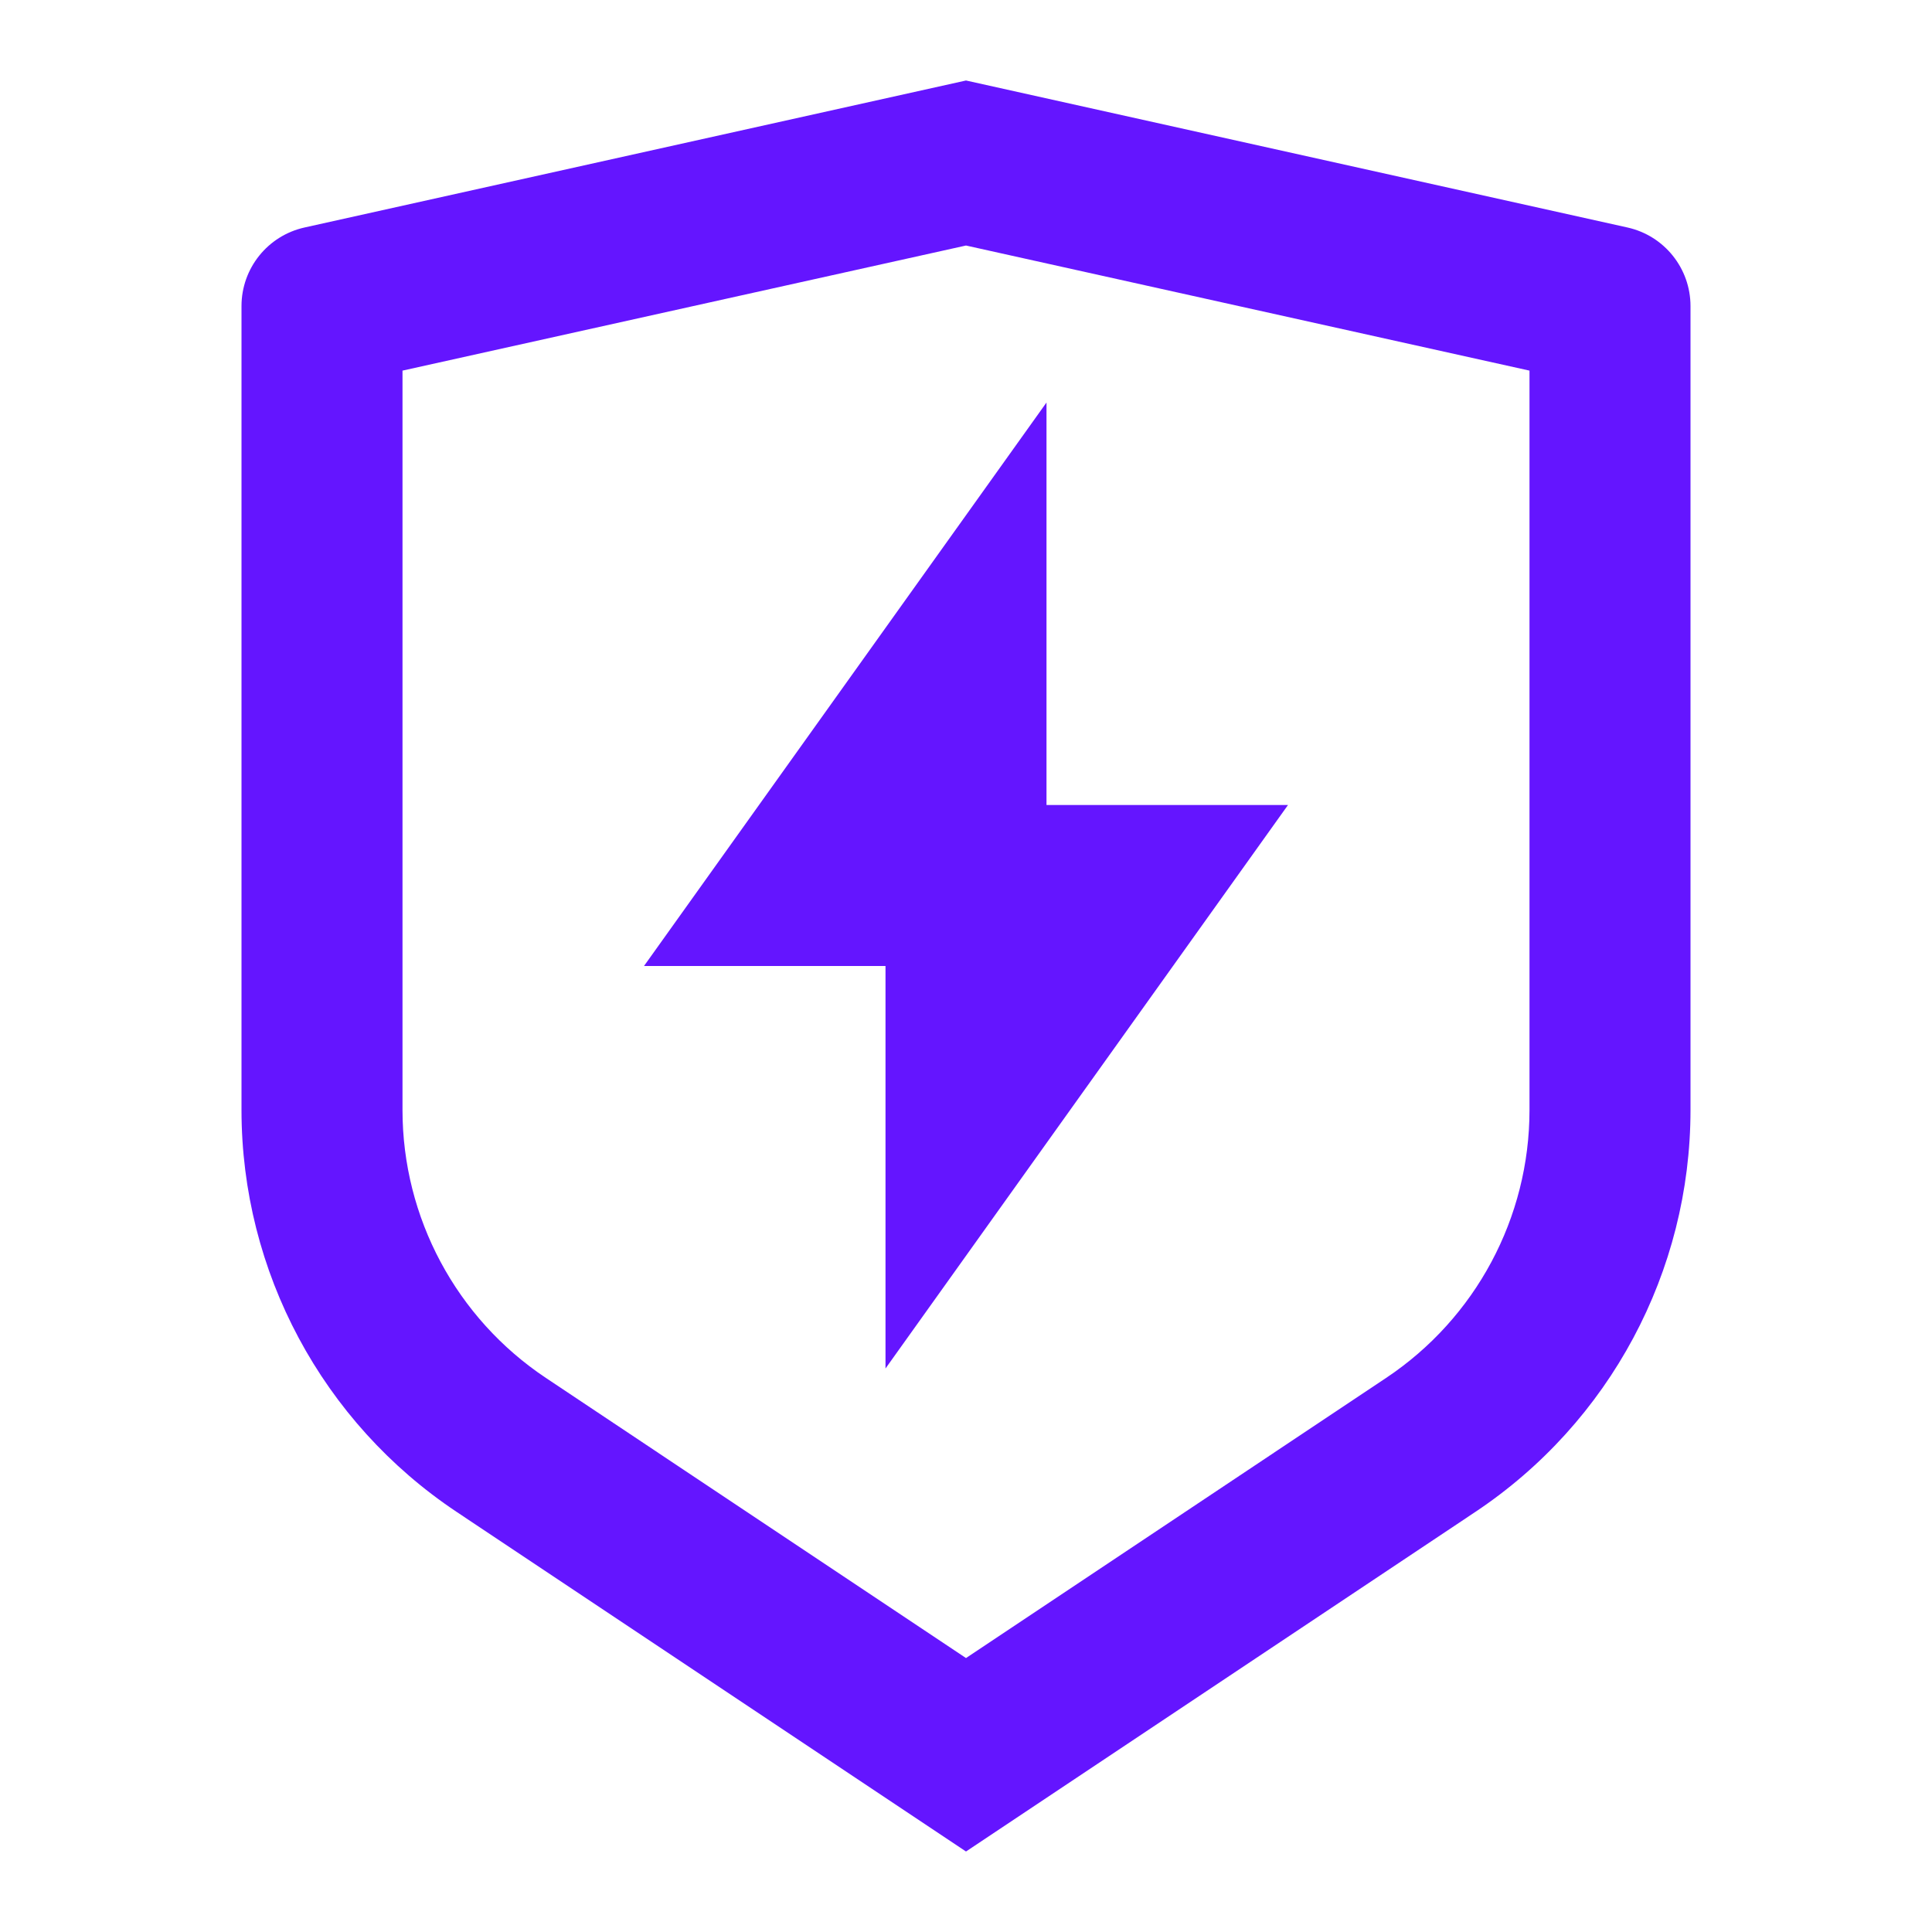
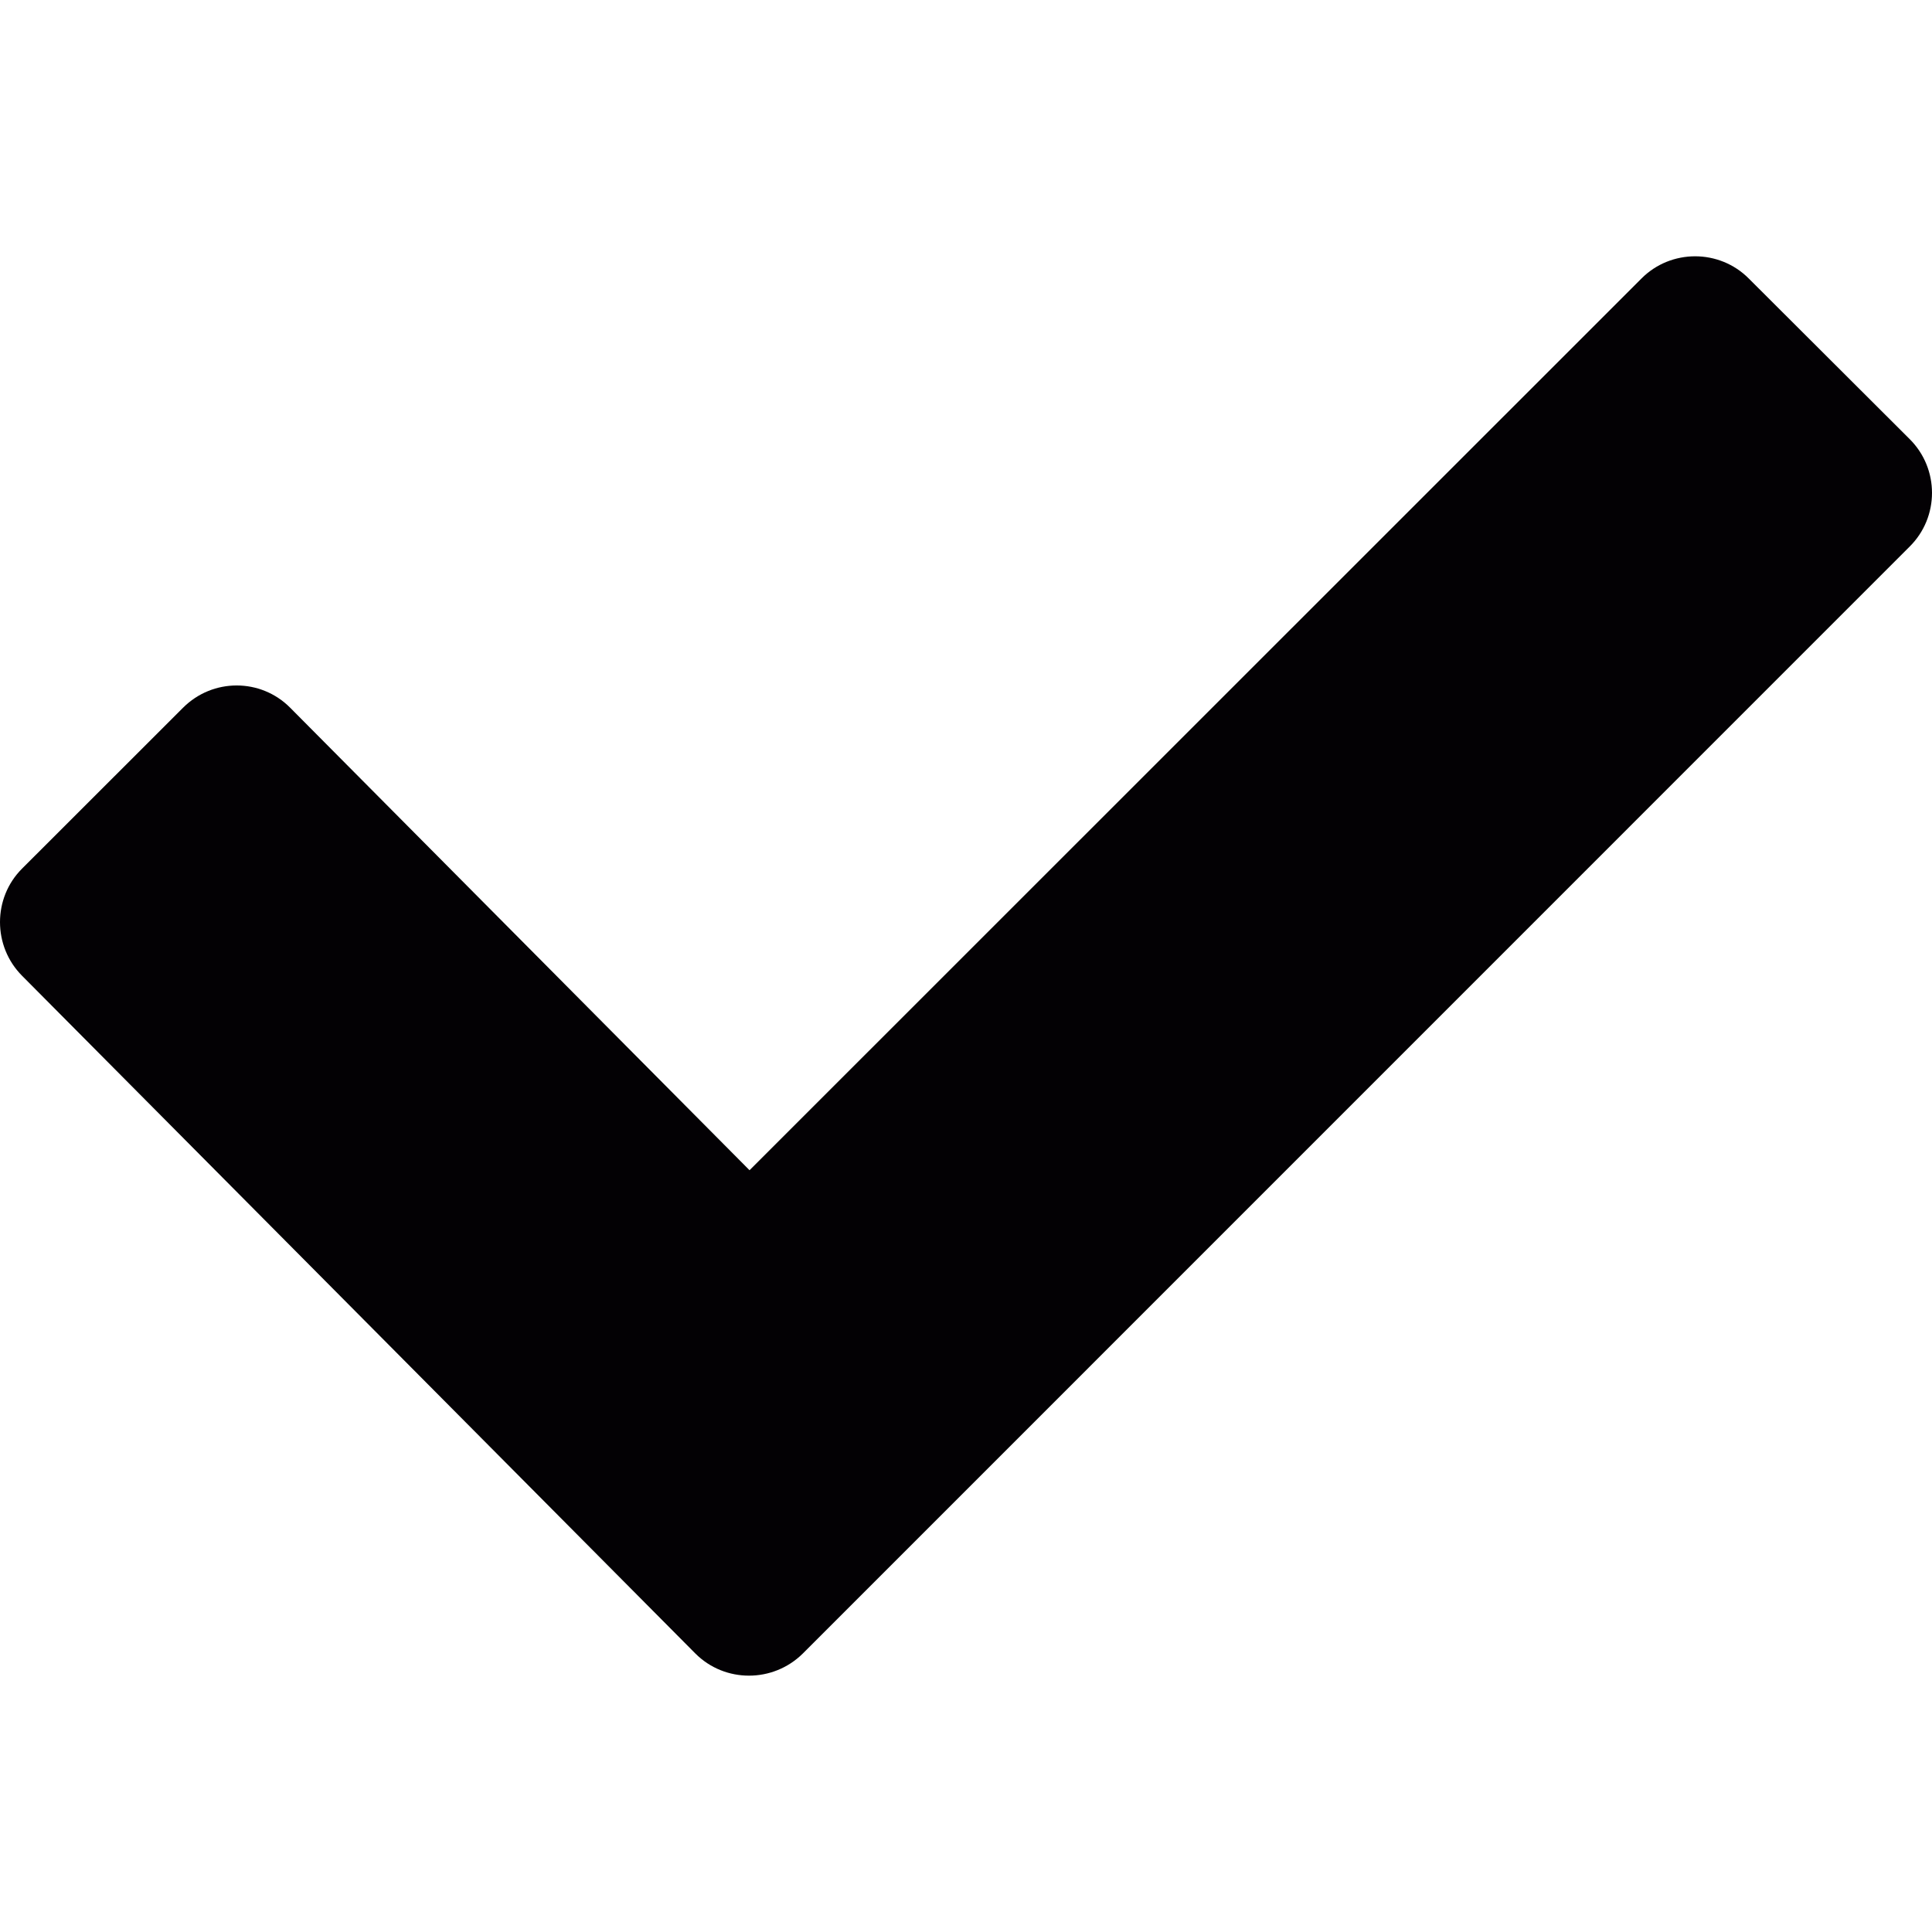
- <svg xmlns="http://www.w3.org/2000/svg" viewBox="0 0 24 24" width="24" height="24">
-   <path fill="none" d="M0 0h24v24H0z" />
-   <path d="M3.783 2.826L12 1l8.217 1.826a1 1 0 0 1 .783.976v9.987a6 6 0 0 1-2.672 4.992L12 23l-6.328-4.219A6 6 0 0 1 3 13.79V3.802a1 1 0 0 1 .783-.976zM5 4.604v9.185a4 4 0 0 0 1.781 3.328L12 20.597l5.219-3.48A4 4 0 0 0 19 13.79V4.604L12 3.05 5 4.604zM13 10h3l-5 7v-5H8l5-7v5z" fill="rgba(100,21,255,1)" />
+ <svg xmlns="http://www.w3.org/2000/svg" height="800px" width="800px" version="1.1" id="Capa_1" viewBox="0 0 17.837 17.837" xml:space="preserve">
+   <g>
+     <path style="fill:#030104;" d="M16.145,2.571c-0.272-0.273-0.718-0.273-0.99,0L6.92,10.804l-4.241-4.27   c-0.272-0.274-0.715-0.274-0.989,0L0.204,8.019c-0.272,0.271-0.272,0.717,0,0.99l6.217,6.258c0.272,0.271,0.715,0.271,0.99,0   L17.63,5.047c0.276-0.273,0.276-0.72,0-0.994L16.145,2.571z" />
+   </g>
</svg>
